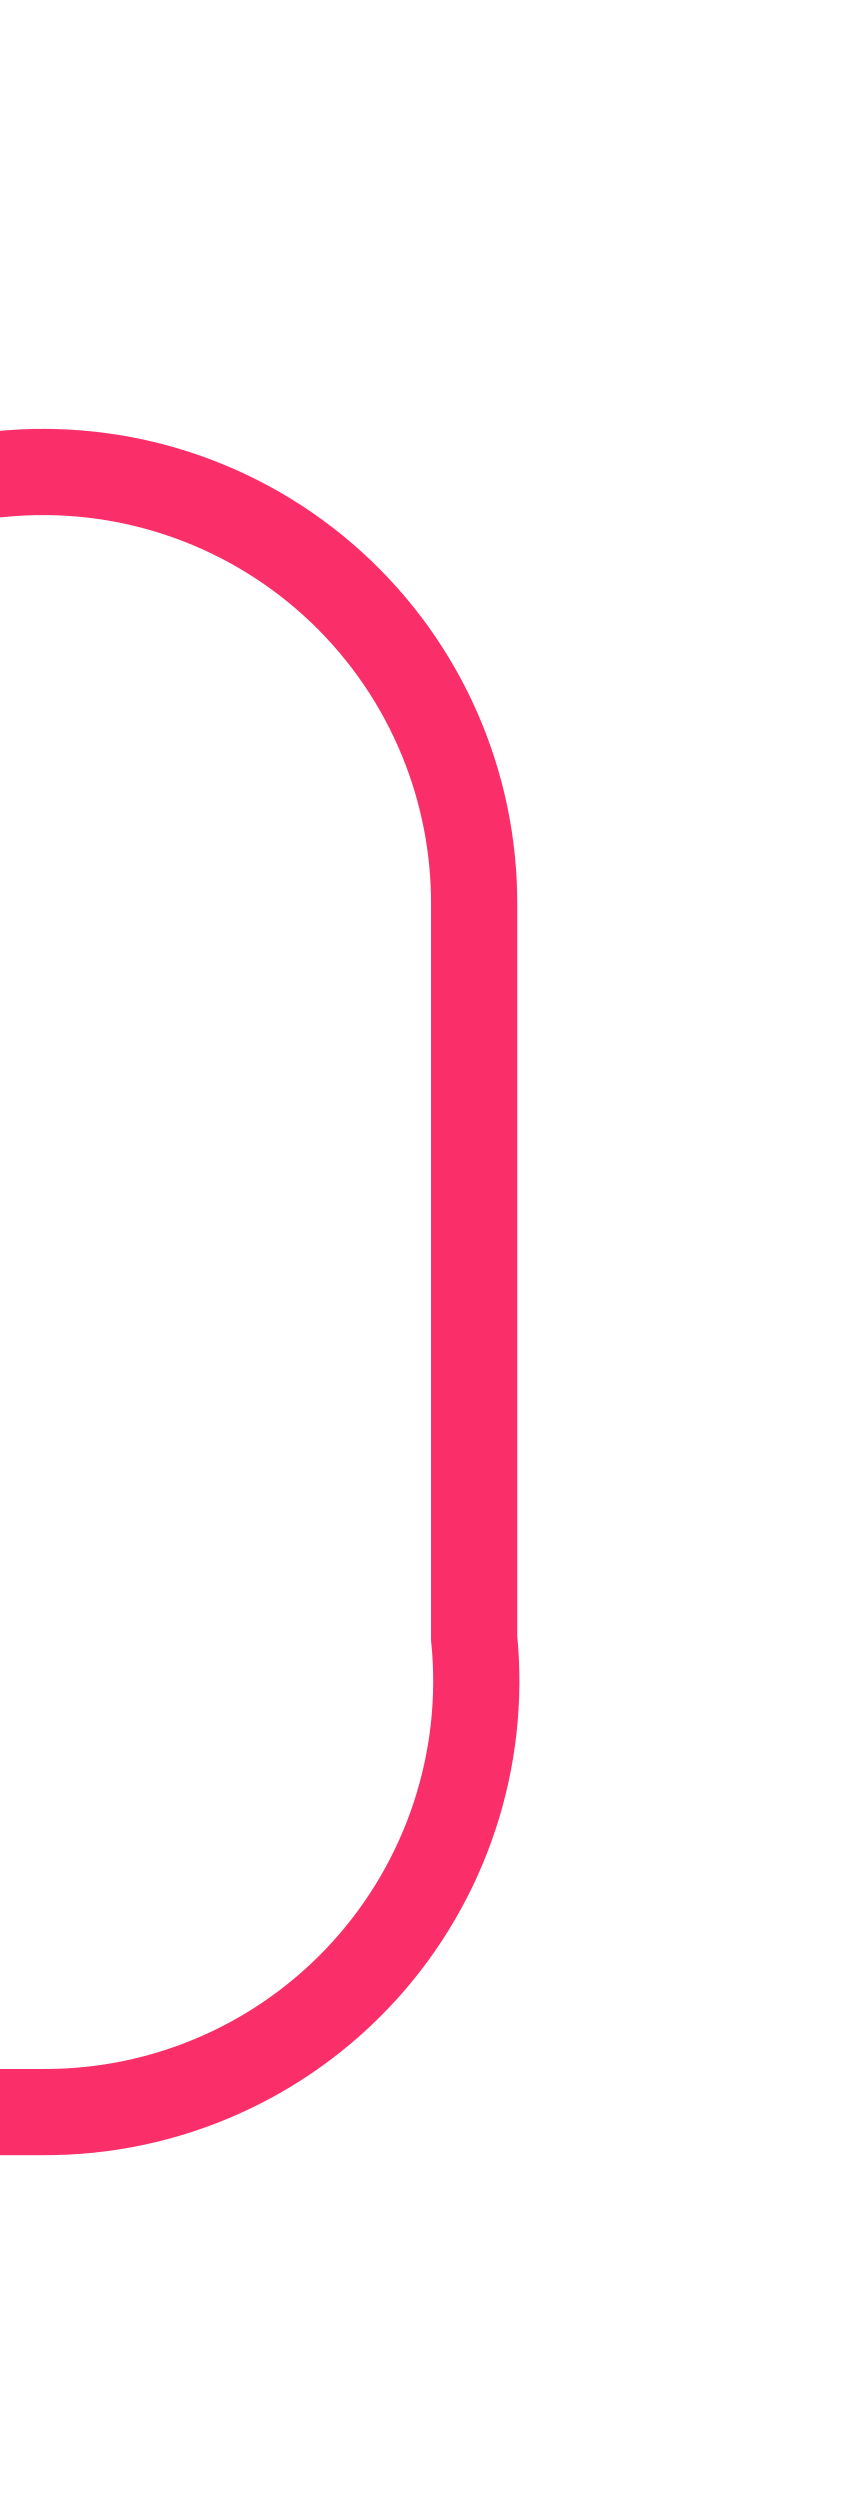
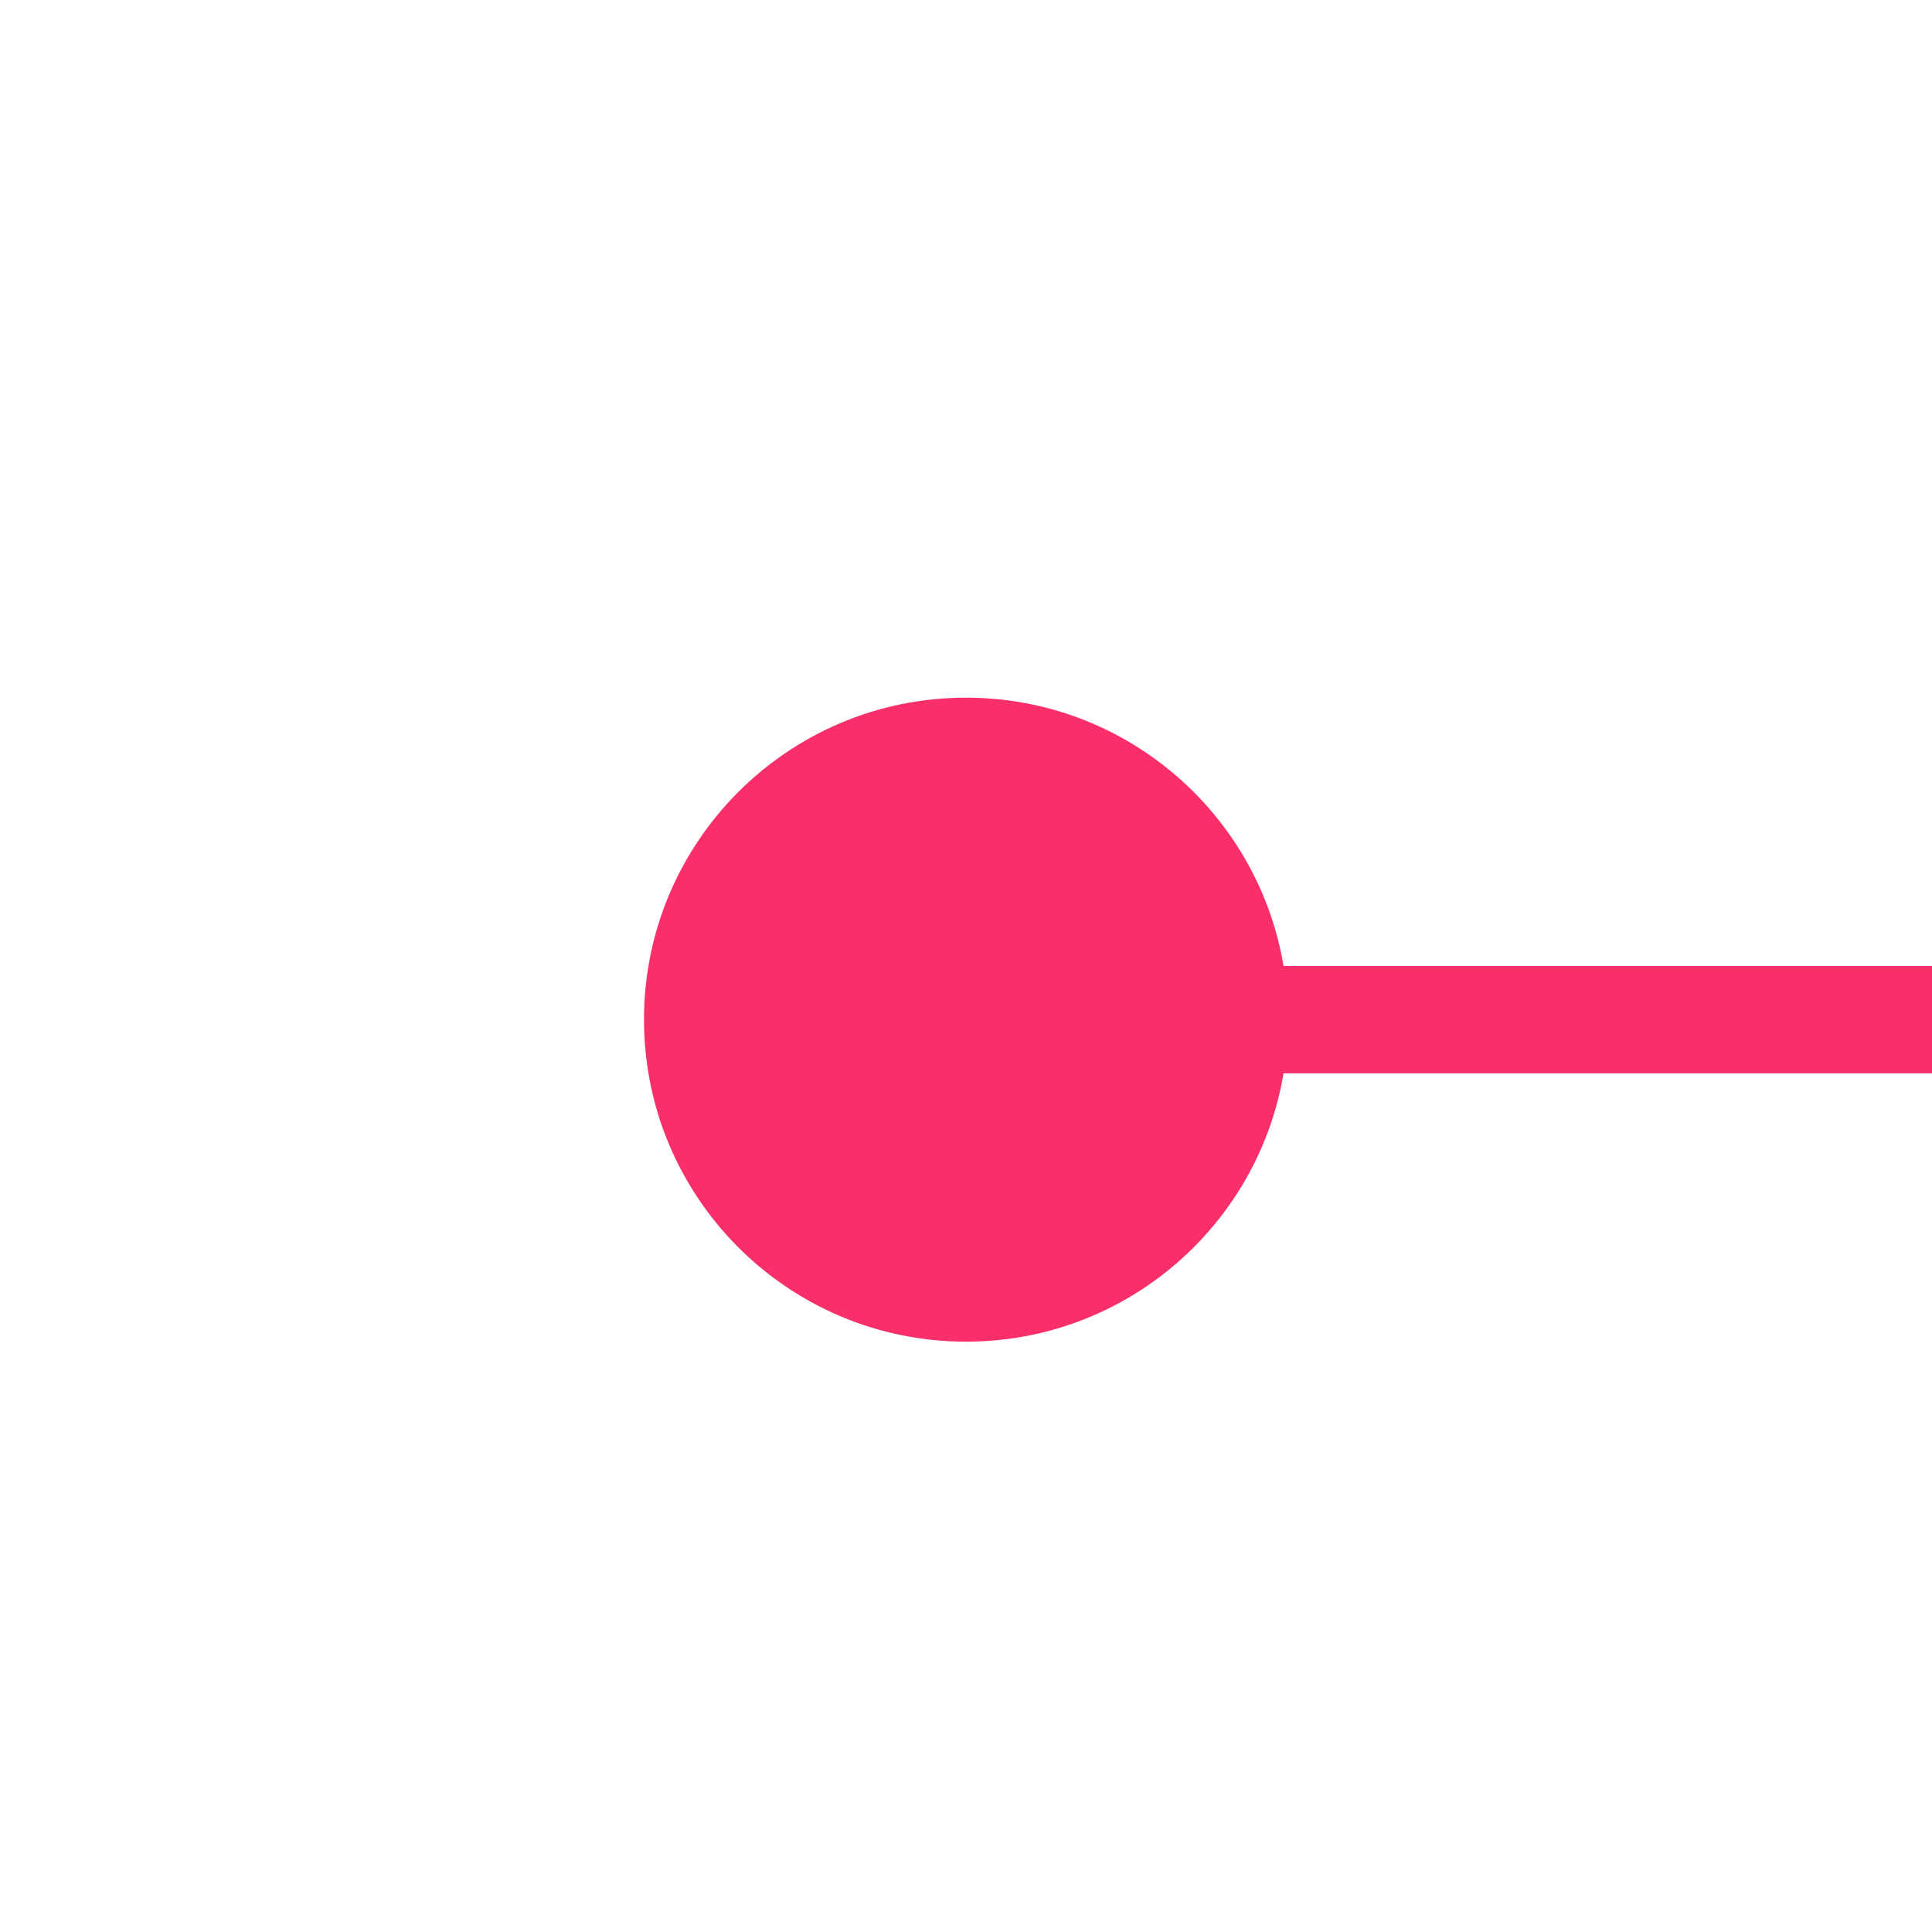
- <svg xmlns="http://www.w3.org/2000/svg" version="1.1" width="10px" height="29px" preserveAspectRatio="xMidYMin meet" viewBox="276 415  8 29">
-   <path d="M 238.5 438  L 238.5 425  A 5 5 0 0 1 243.5 420.5 L 275 420.5  A 5 5 0 0 1 280.5 425.5 L 280.5 434  A 5 5 0 0 1 275.5 439.5 L 270 439.5  " stroke-width="1" stroke="#fa2f6a" fill="none" />
-   <path d="M 238.5 433  A 3 3 0 0 0 235.5 436 A 3 3 0 0 0 238.5 439 A 3 3 0 0 0 241.5 436 A 3 3 0 0 0 238.5 433 Z M 271 445  L 271 434  L 270 434  L 270 445  L 271 445  Z " fill-rule="nonzero" fill="#fa2f6a" stroke="none" />
+ <svg xmlns="http://www.w3.org/2000/svg" version="1.1" width="18px" height="18px" preserveAspectRatio="xMinYMid meet" viewBox="213 13  18 16">
+   <path d="M 220 21.5  L 251 21.5  " stroke-width="1" stroke="#fa2f6a" fill="none" />
+   <path d="M 222 18.5  A 3 3 0 0 0 219 21.5 A 3 3 0 0 0 222 24.5 A 3 3 0 0 0 225 21.5 A 3 3 0 0 0 222 18.5 Z M 250 16  L 250 27  L 251 27  L 251 16  L 250 16  Z " fill-rule="nonzero" fill="#fa2f6a" stroke="none" />
</svg>
